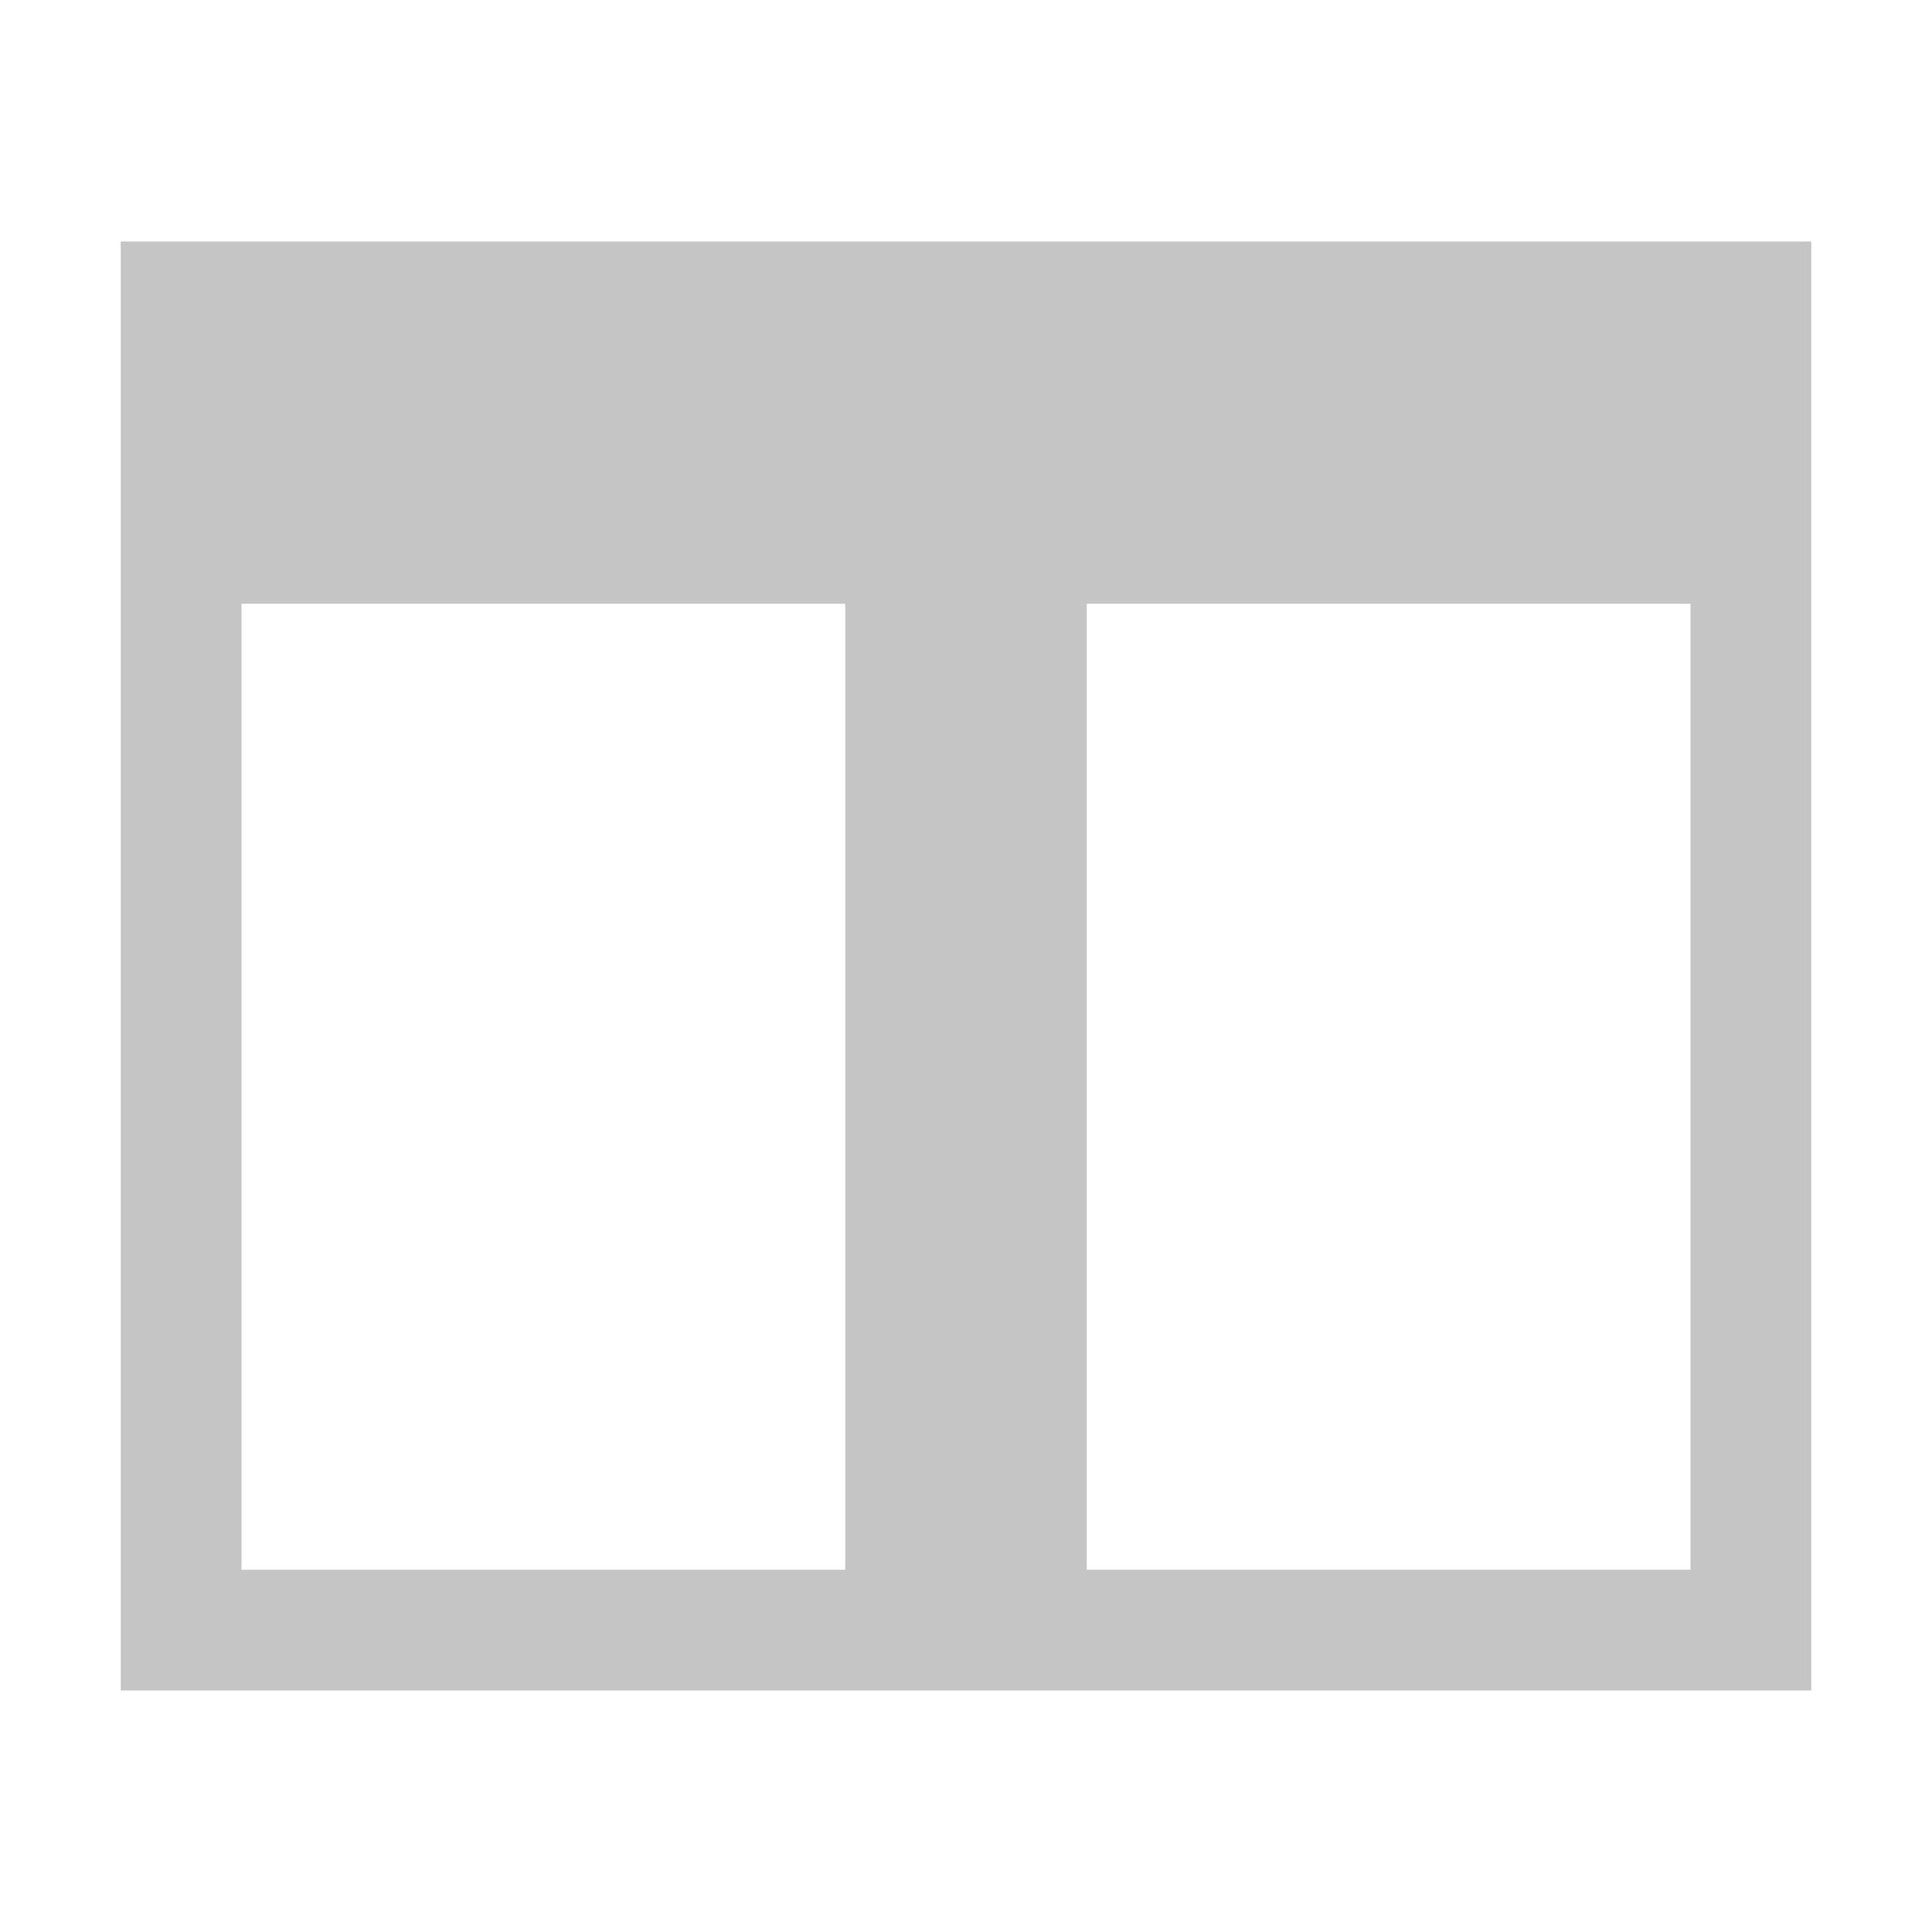
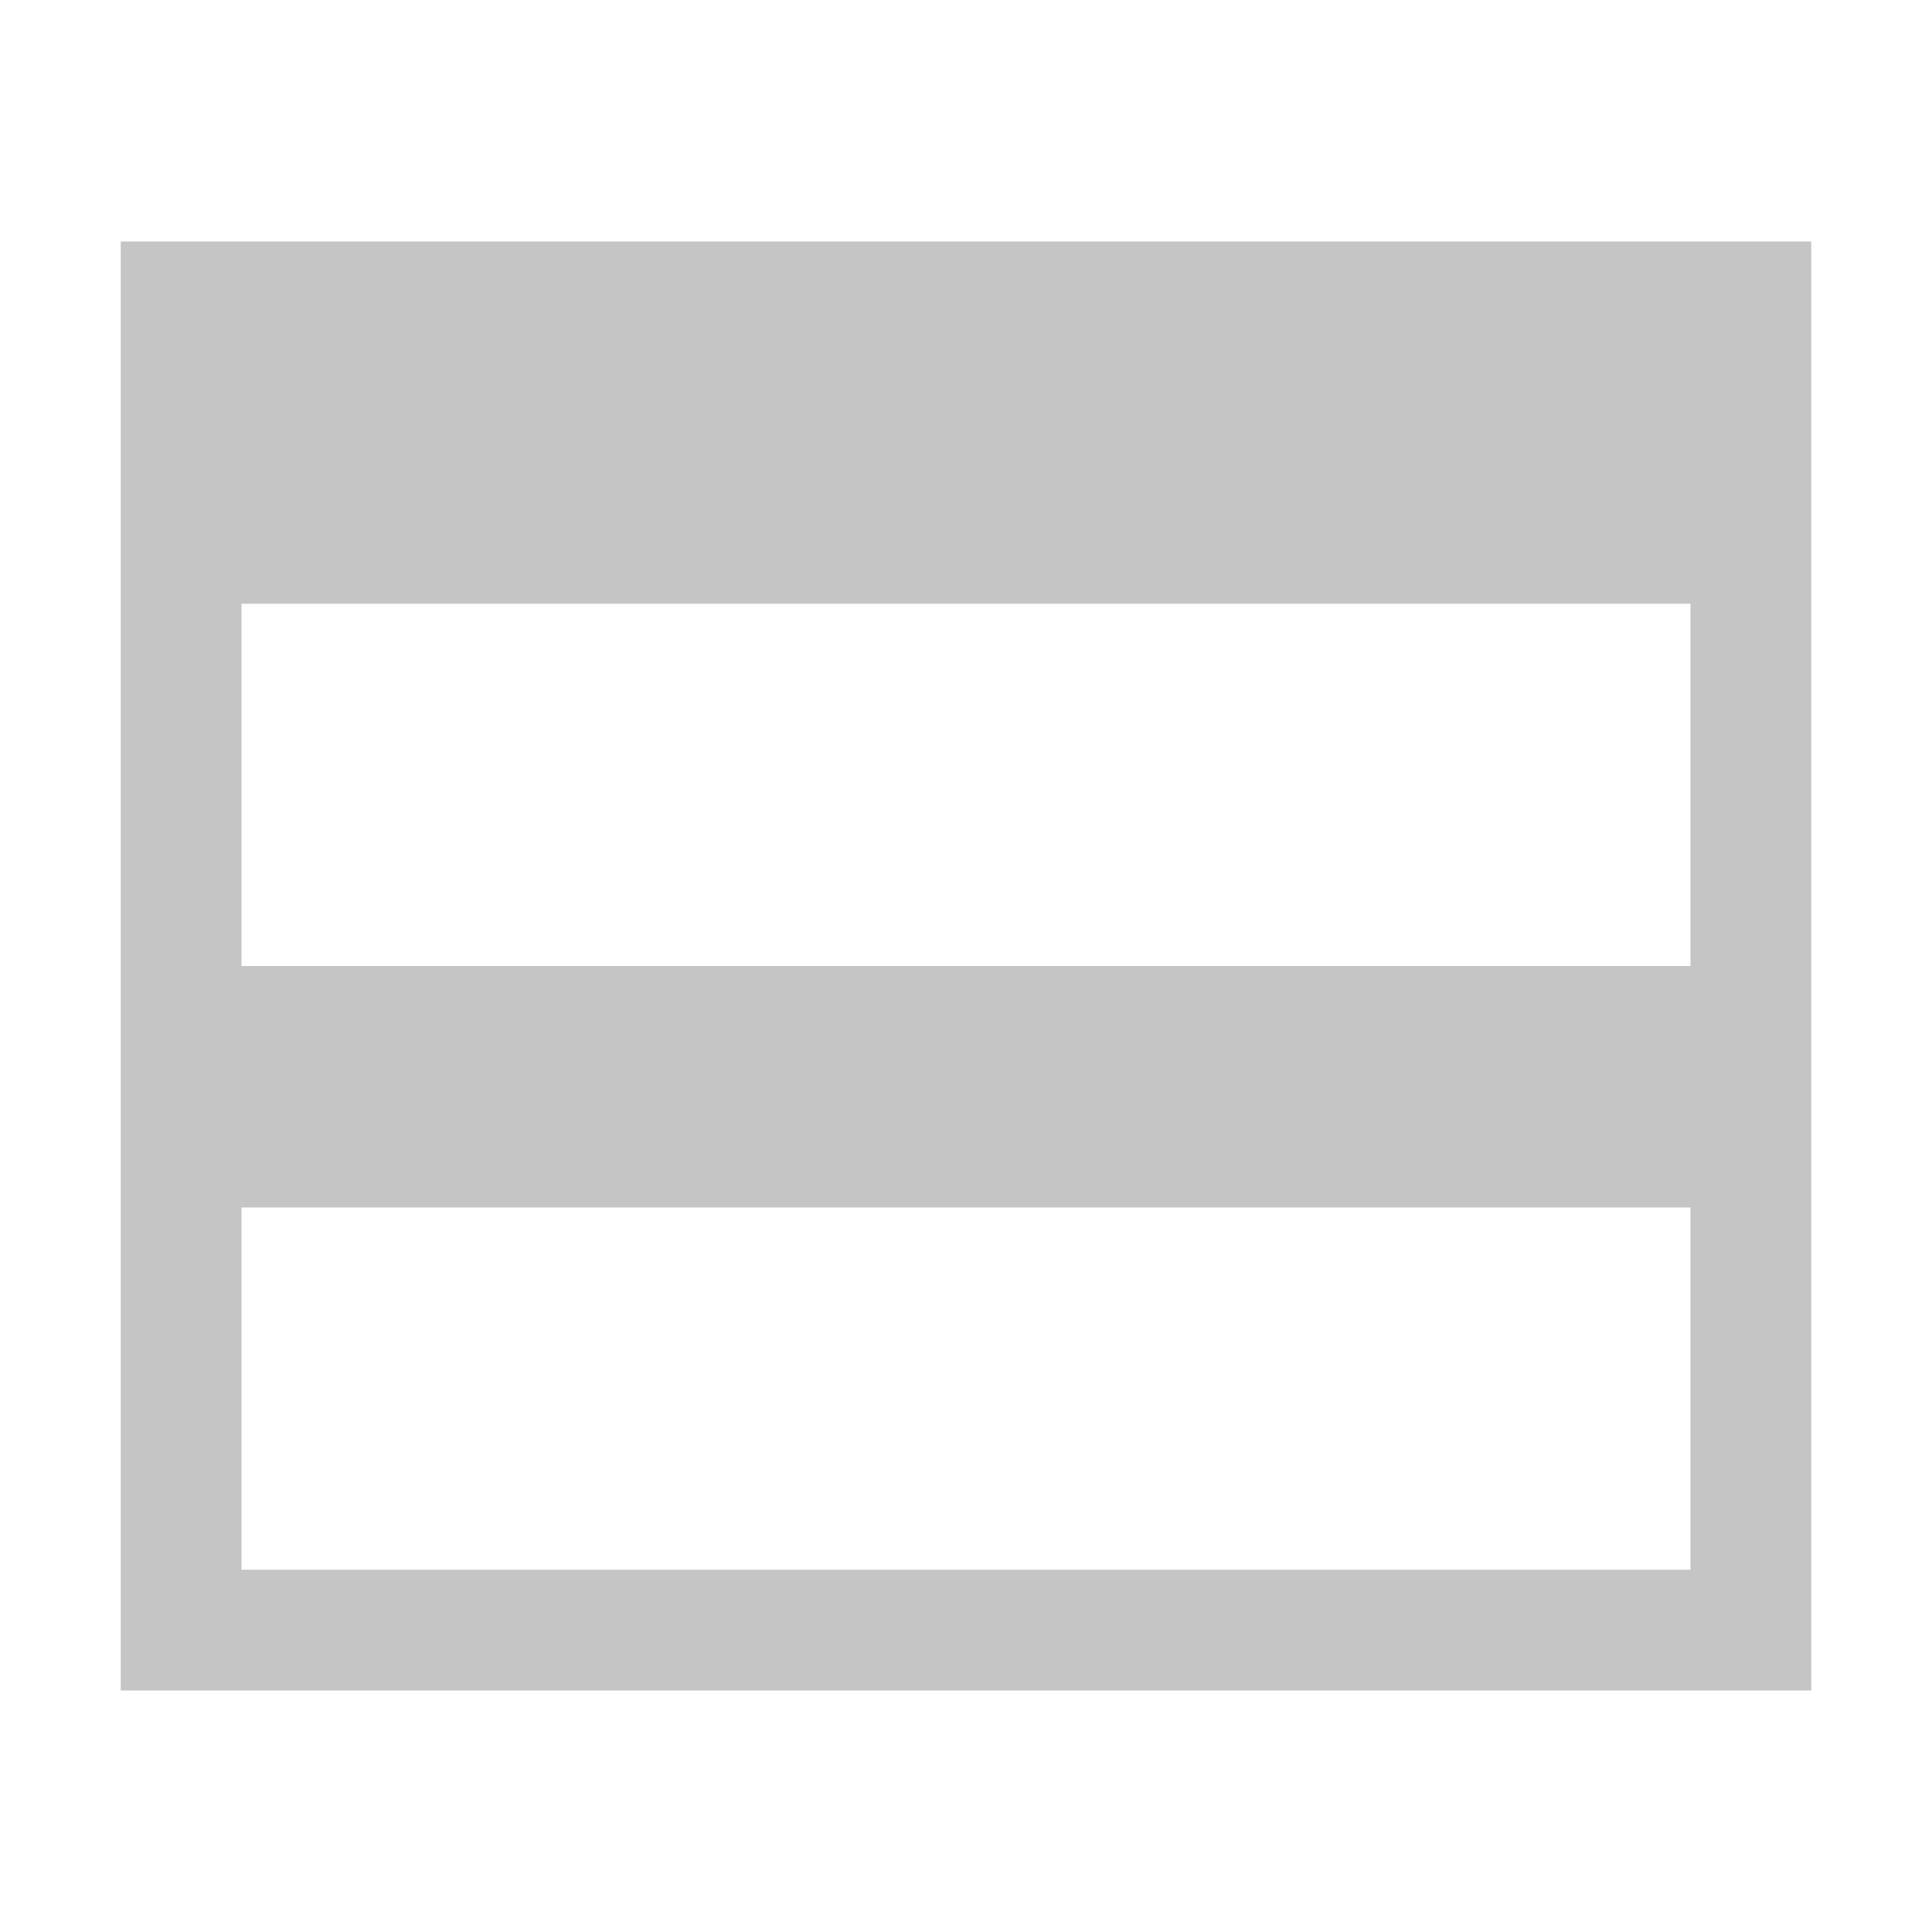
<svg xmlns="http://www.w3.org/2000/svg" viewBox="0 0 16 16">
  <defs>
    <style>.icon-canvas-transparent,.icon-vs-out{fill:#252526;}.icon-canvas-transparent{opacity:0;}.icon-vs-bg{fill:#c5c5c5;}</style>
  </defs>
  <g id="canvas">
    <path class="icon-canvas-transparent" d="M16,0V16H0V0Z" />
  </g>
  <g id="outline" style="display: none;">
    <path class="icon-vs-out" d="M16,1V15H0V1Z" style="display: none;" />
  </g>
  <g id="iconBg">
-     <path class="icon-vs-bg" d="M1,2V14H15V2ZM7,13H2V5H7Zm7,0H9V5h5Z" />
+     <path class="icon-vs-bg" d="M1,2V14H15V2ZM14,13H2V10H14Zm0-5H2V5H14Z" />
  </g>
</svg>
